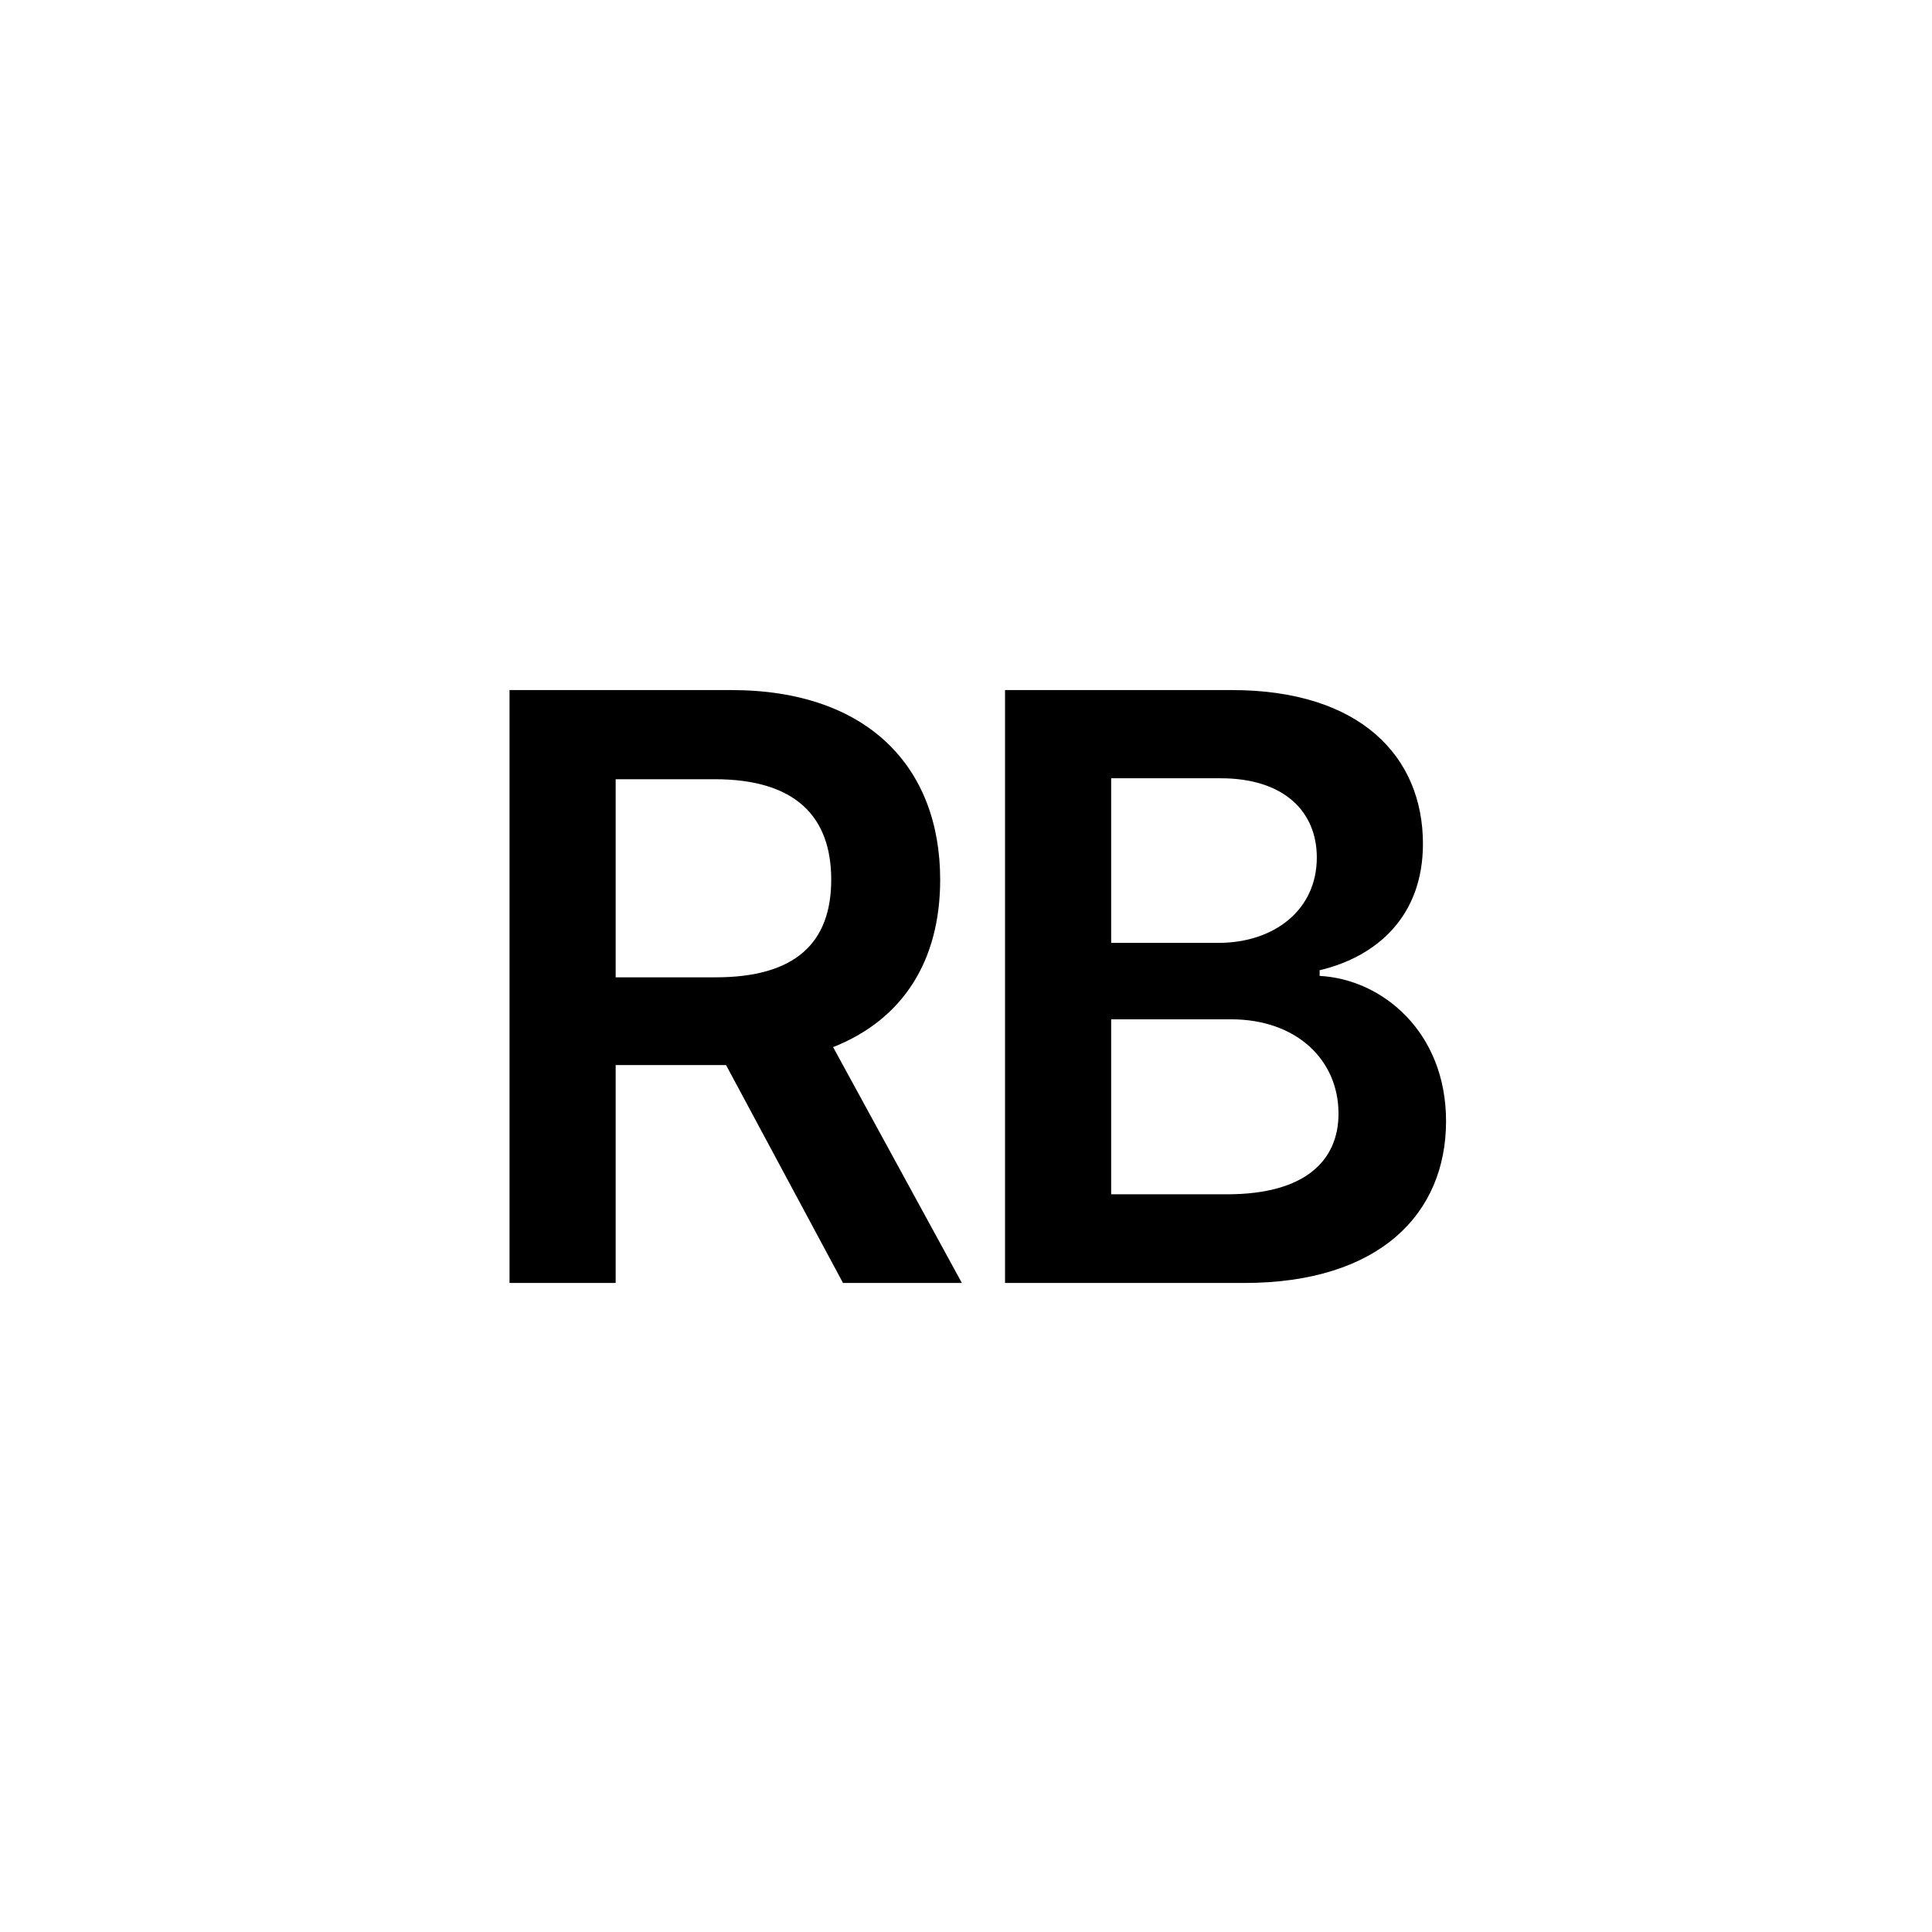
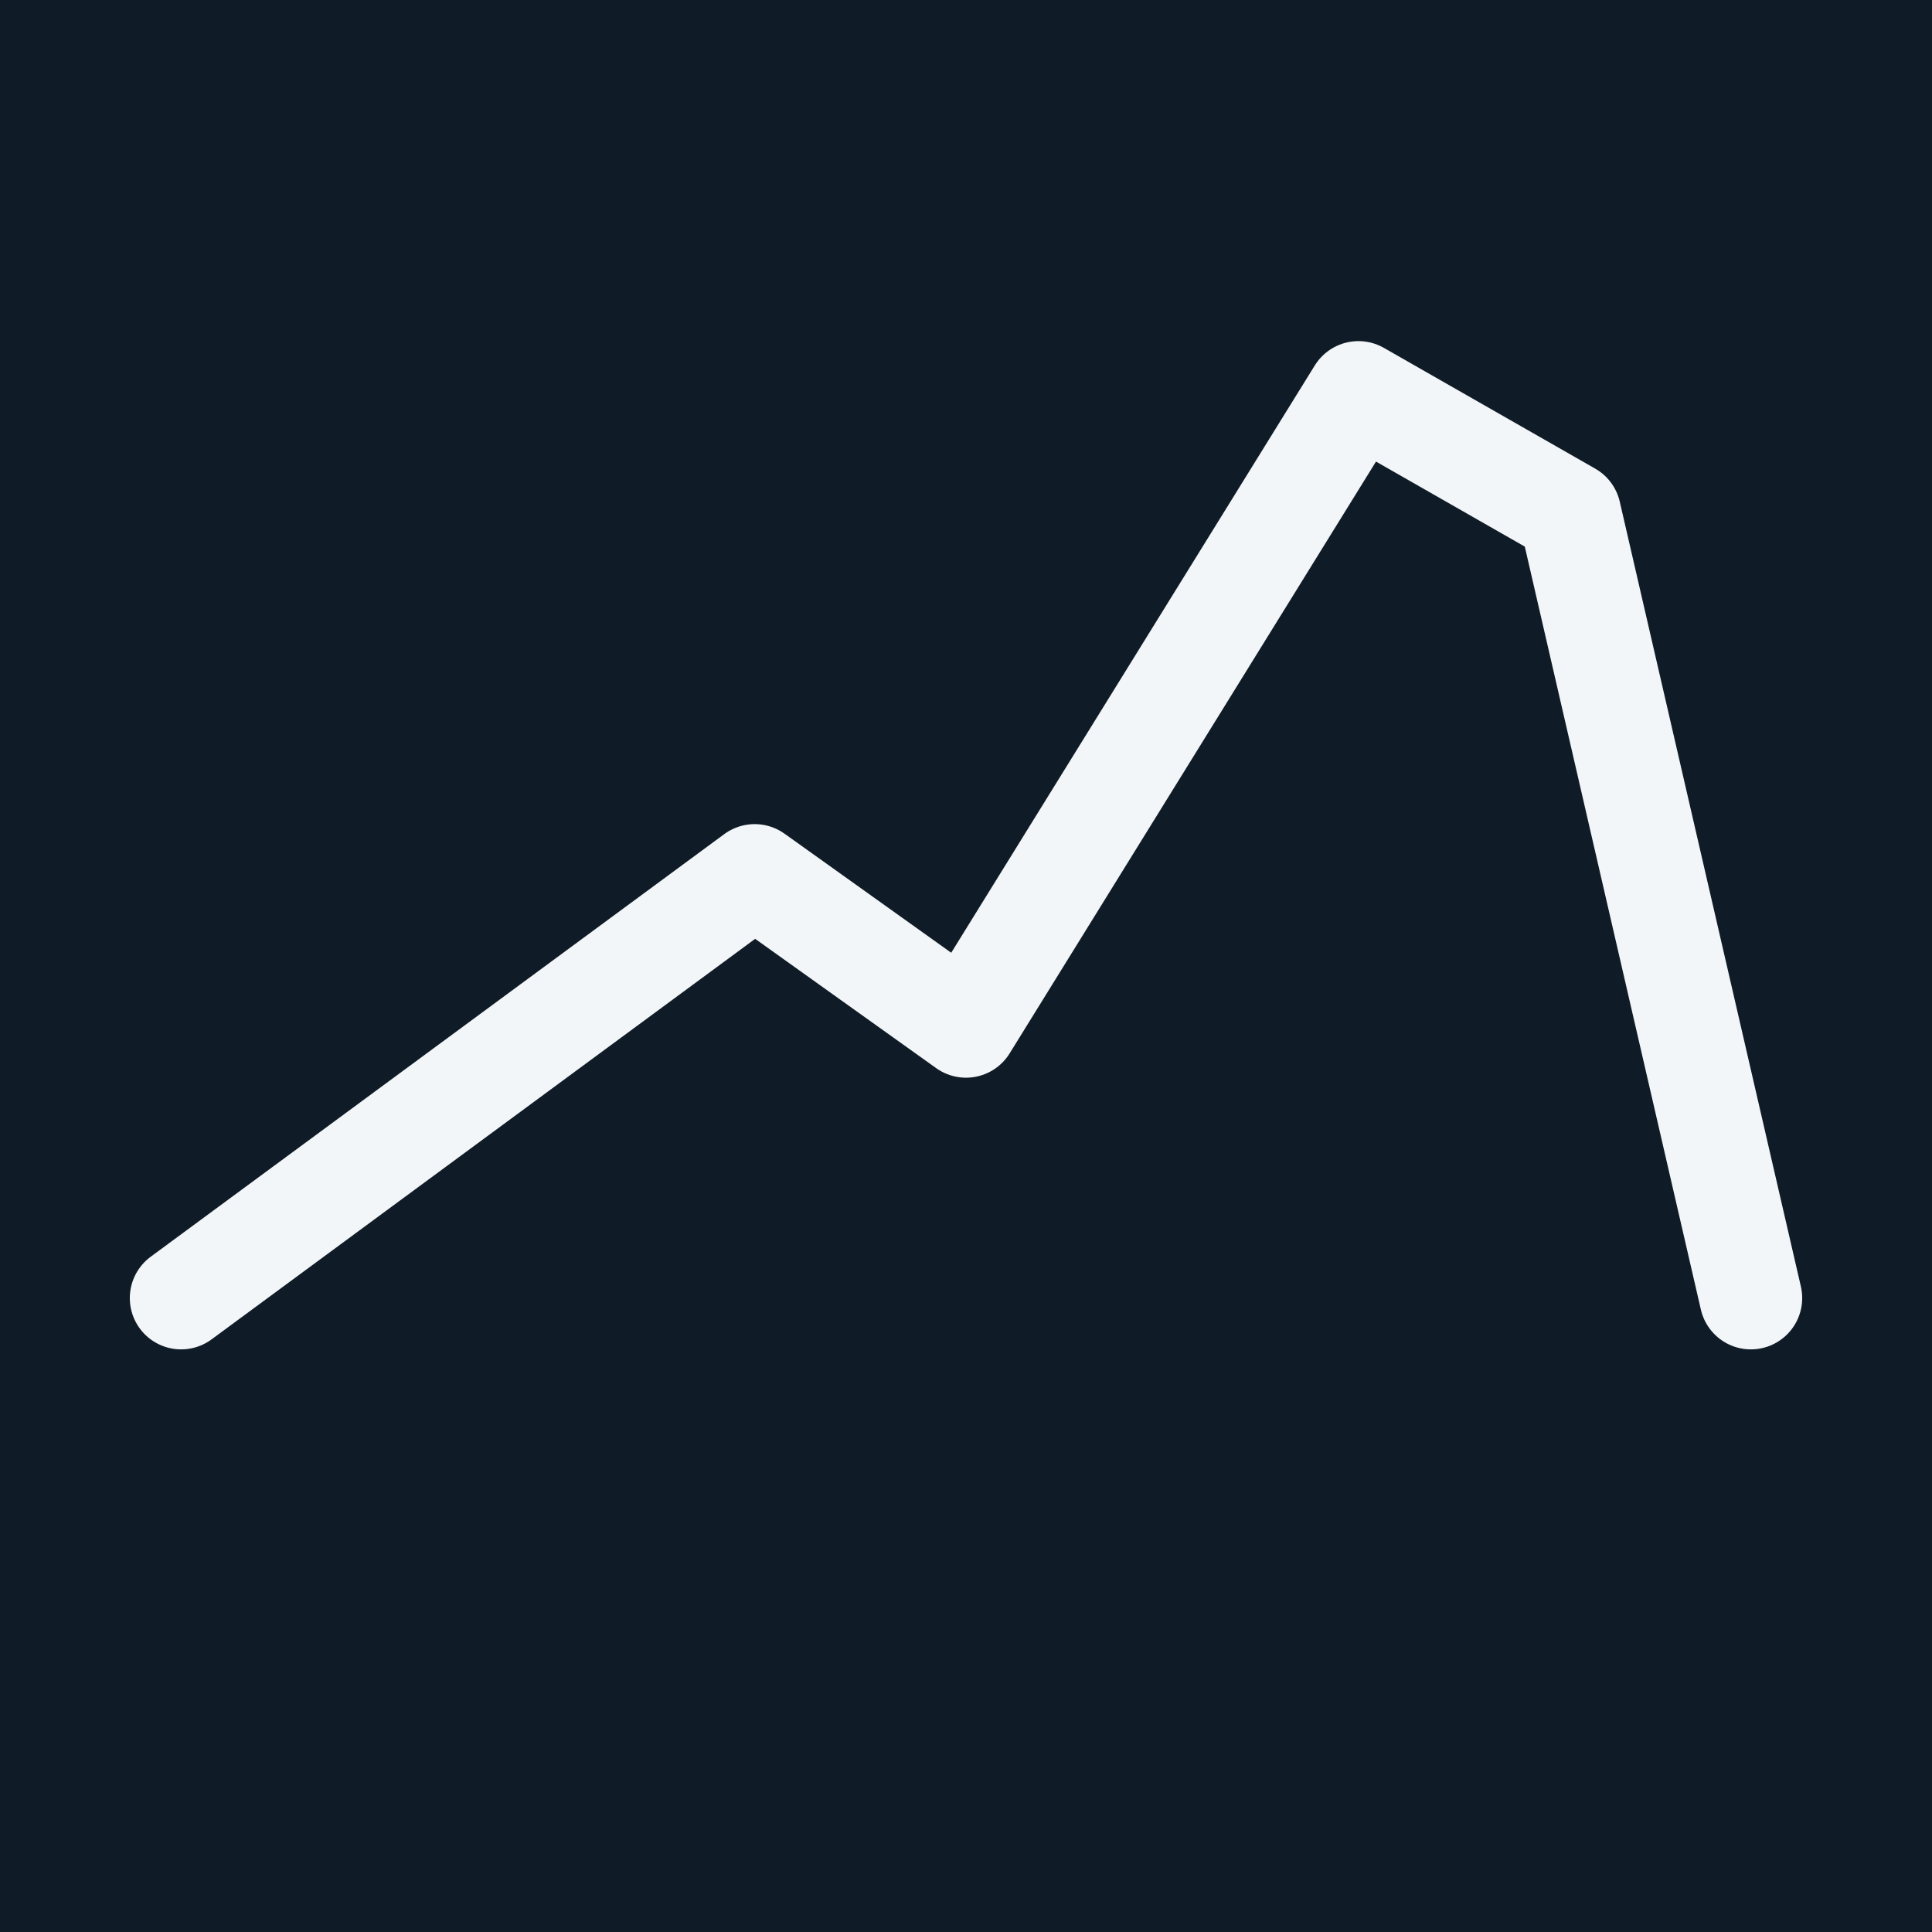
<svg xmlns="http://www.w3.org/2000/svg" viewBox="0 0 64 64">
-   <rect width="64" height="64" fill="#FFFFFF" />
-   <text x="32" y="42.5" text-anchor="middle" font-family="Inter, Helvetica, Arial, sans-serif" font-size="27" font-weight="600" letter-spacing="-1.2" fill="#000000">RB</text>
+   <rect width="64" height="64" fill="#0F1B26" />
+   <path d="M6 43 L25 29 L32 34 L45 13 L52 17 L58 43" fill="none" stroke="#F3F6F8" stroke-width="3.4" stroke-linecap="round" stroke-linejoin="round" />
</svg>
